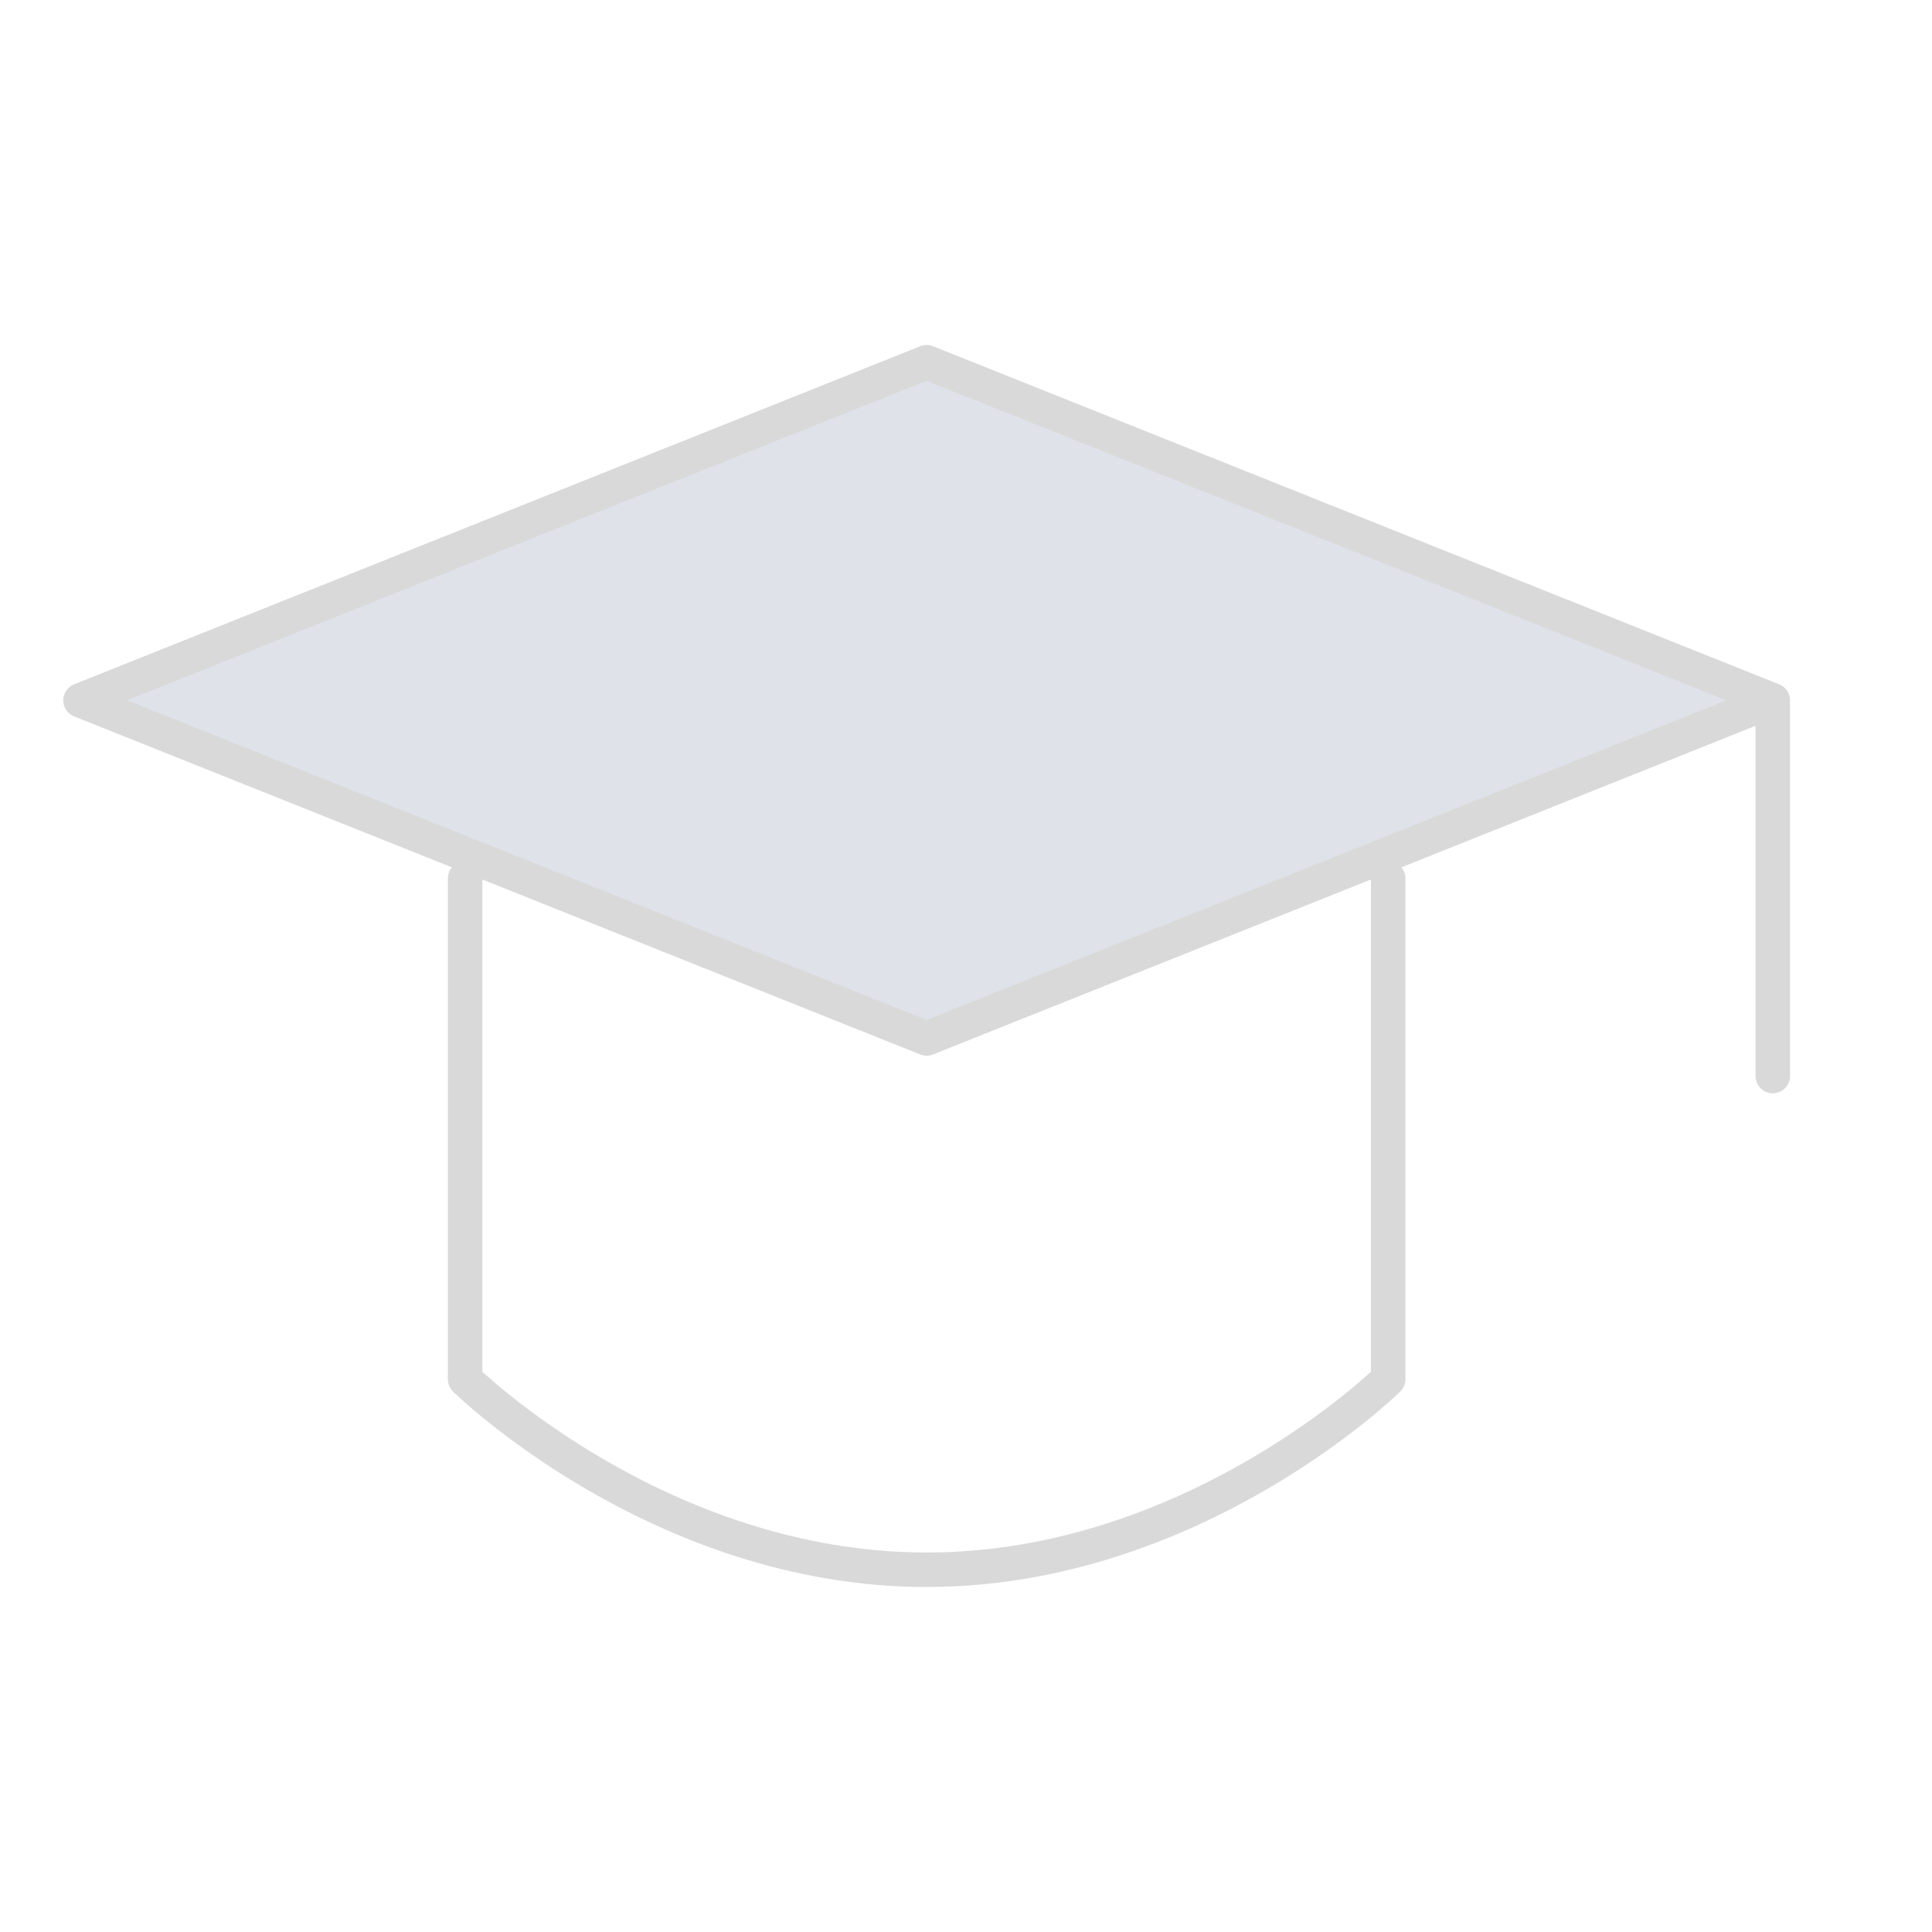
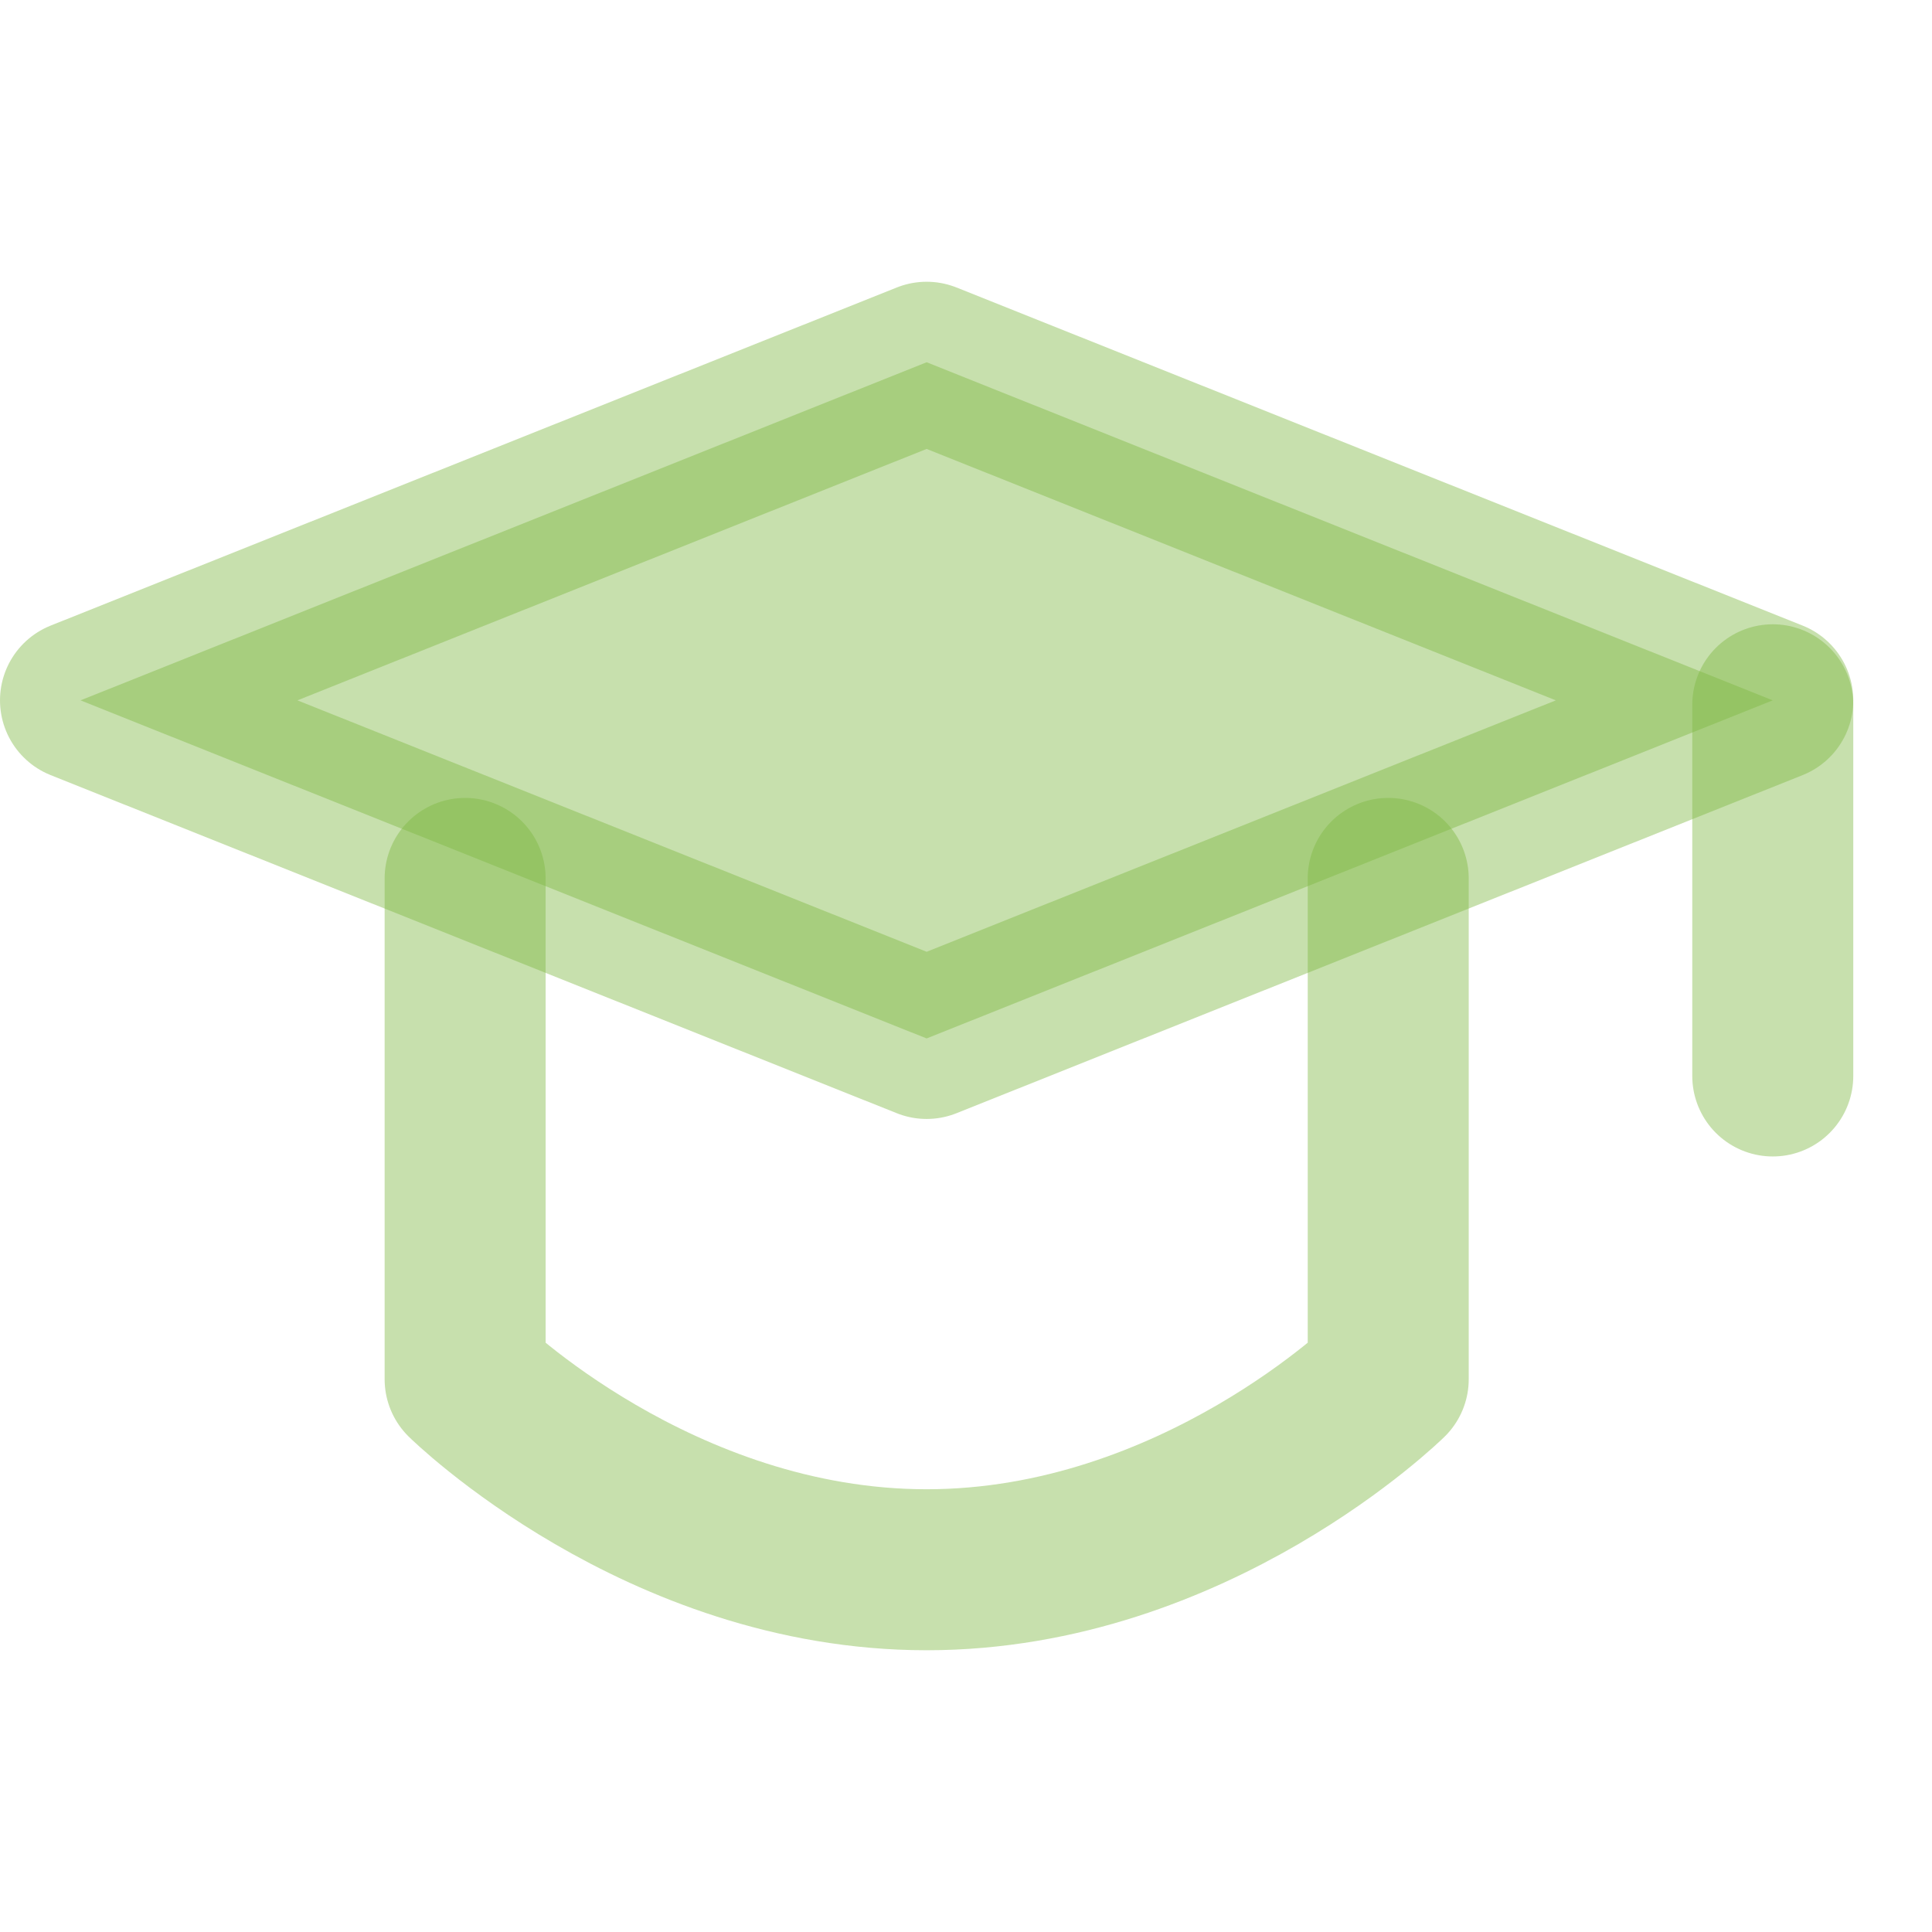
- <svg xmlns="http://www.w3.org/2000/svg" width="56" height="56" viewBox="0 0 56 56" fill="none">
-   <path d="M2.333 20.3L26.859 10.5L51.385 20.3L26.859 30.1L2.333 20.3Z" fill="#DFE2E9" stroke="#D9D9D9" stroke-linejoin="round" />
-   <path d="M51.385 20.428V31.189M13.482 25.462V39.978C13.482 39.978 19.094 45.5 26.859 45.5C34.626 45.5 40.237 39.978 40.237 39.978V25.462" stroke="#D9D9D9" stroke-linecap="round" stroke-linejoin="round" />
+ <svg xmlns="http://www.w3.org/2000/svg" width="24" height="24" viewBox="0 0 24 24" fill="none">
+   <path d="M1 8.7L11.511 4.5L22.022 8.7L11.511 12.9L1 8.7Z" fill="#7EB941" fill-opacity="0.43" stroke="#7EB941" stroke-opacity="0.43" stroke-width="2" stroke-linejoin="round" />
+   <path d="M22.022 8.755V13.366M5.778 10.912V17.133C5.778 17.133 8.183 19.5 11.511 19.5C14.84 19.5 17.245 17.133 17.245 17.133V10.912" stroke="#7EB941" stroke-opacity="0.43" stroke-width="2" stroke-linecap="round" stroke-linejoin="round" />
</svg>
